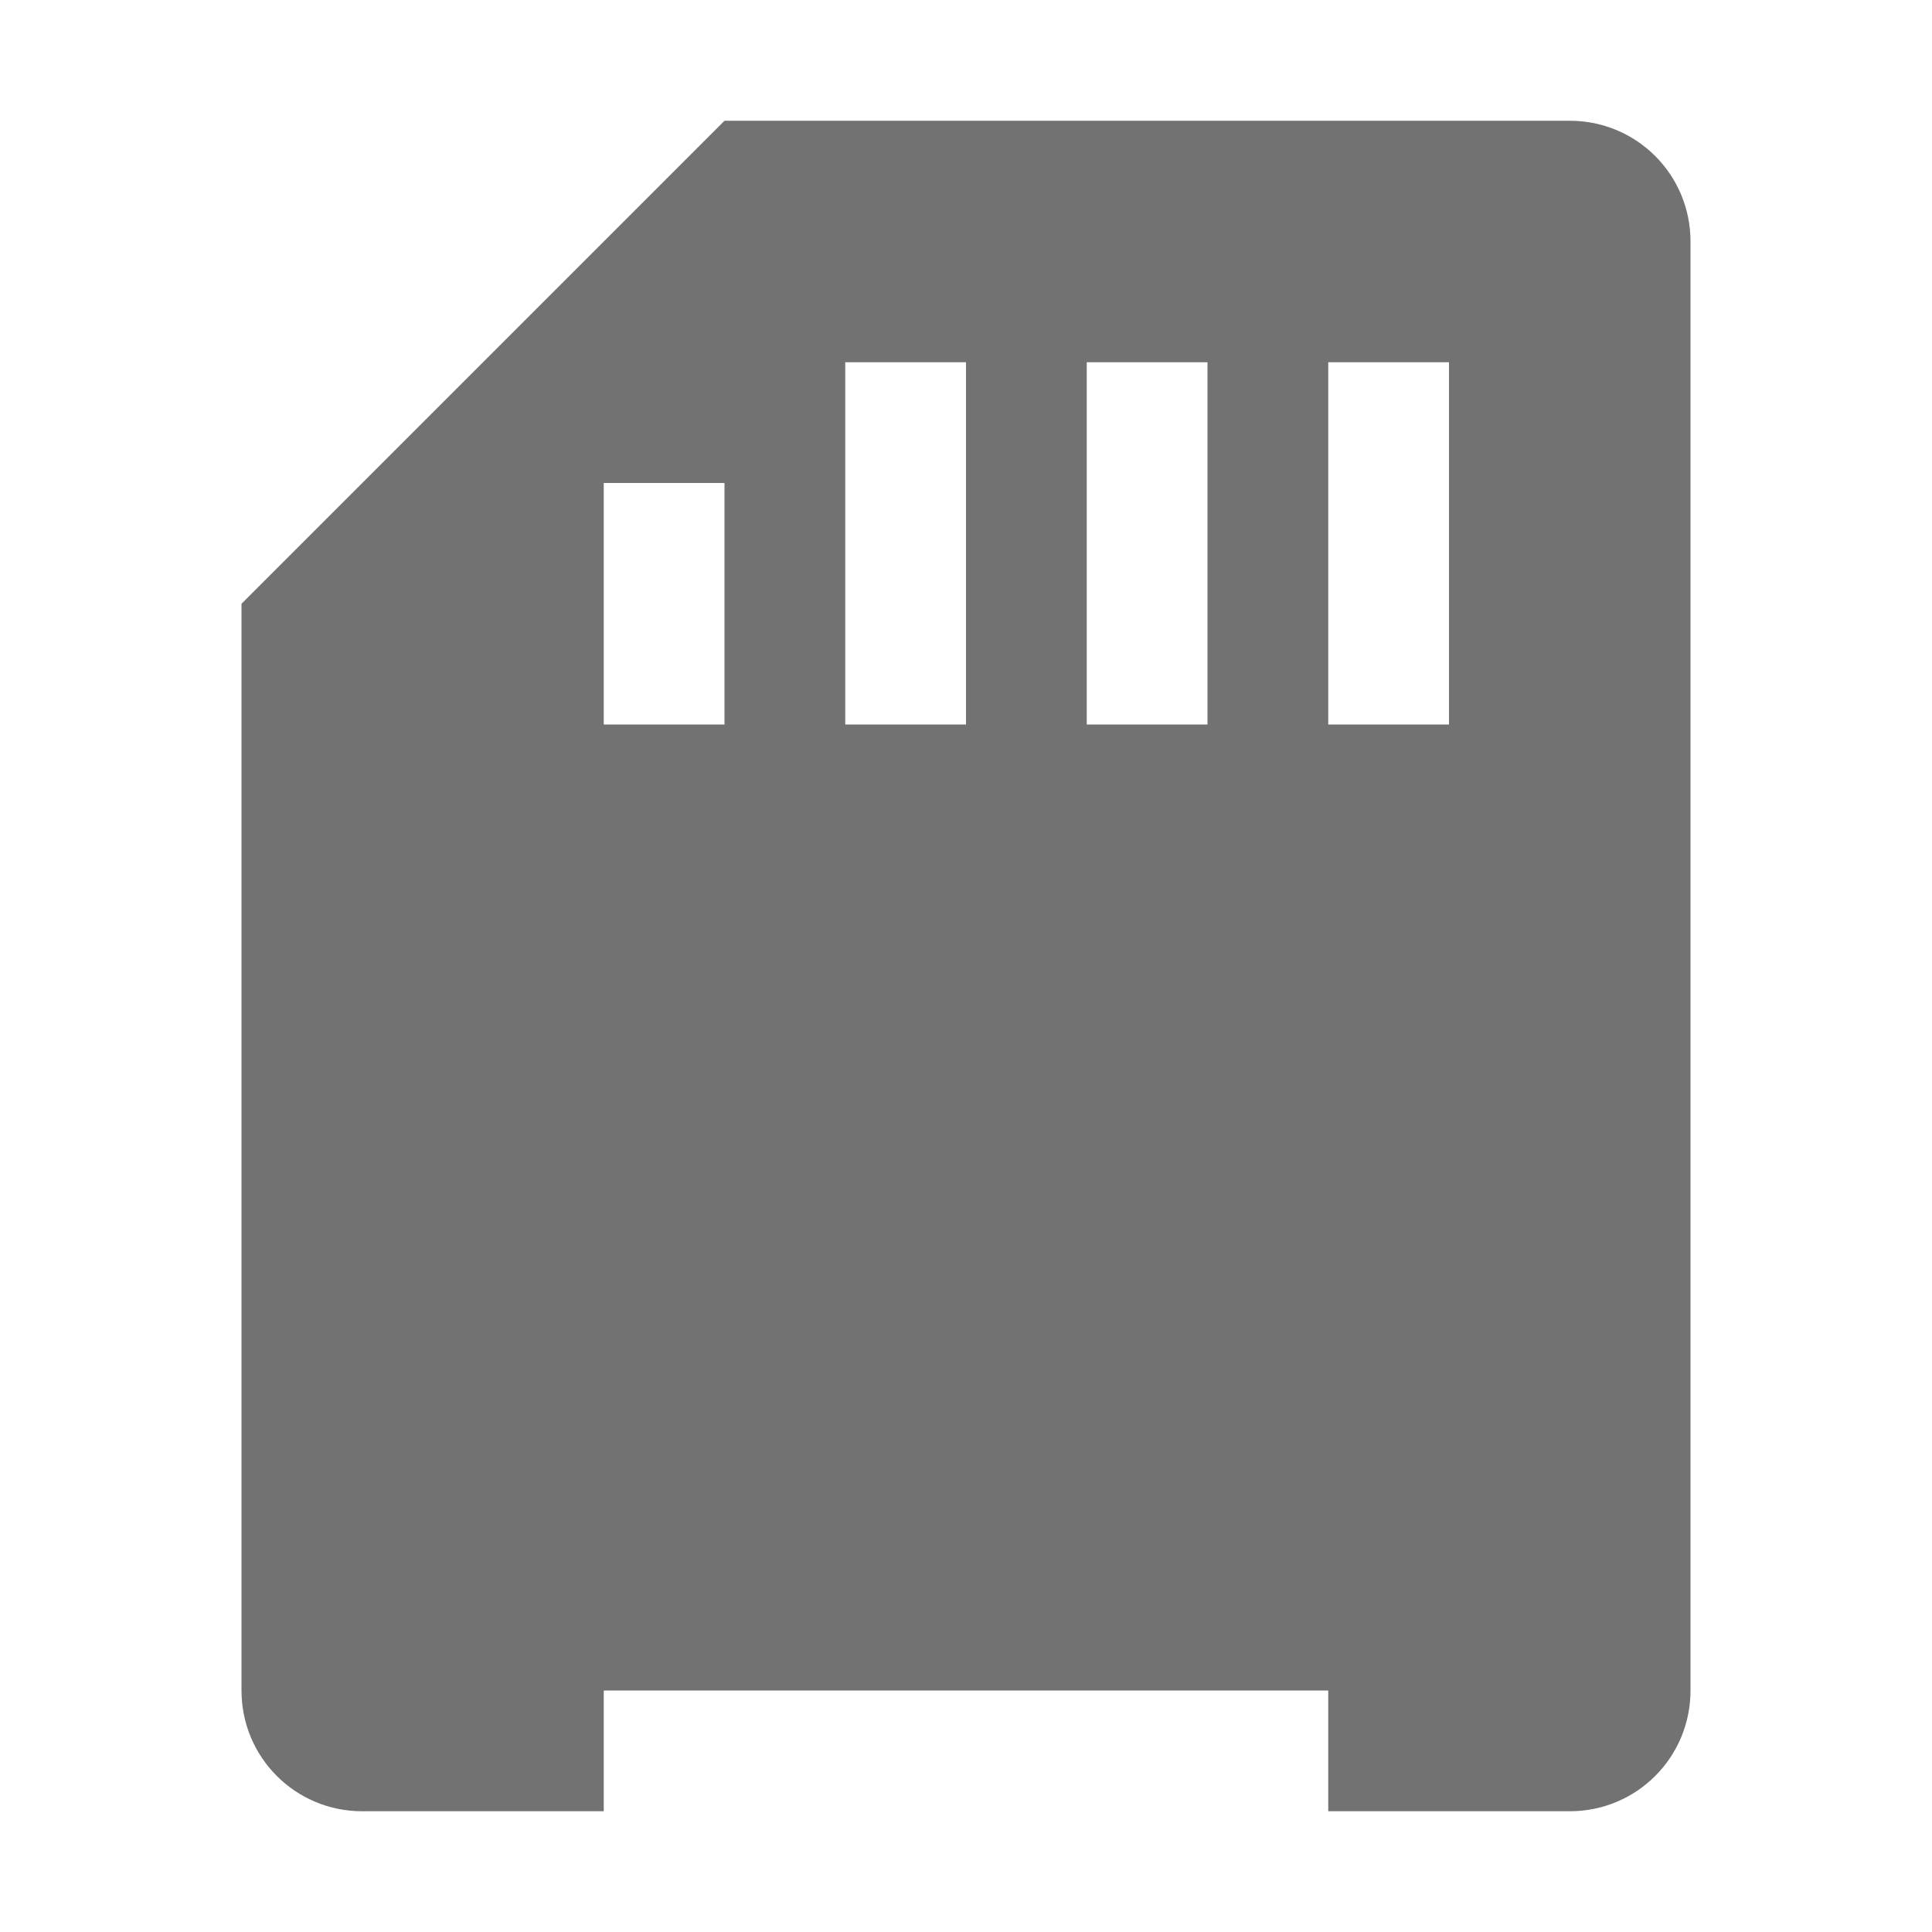
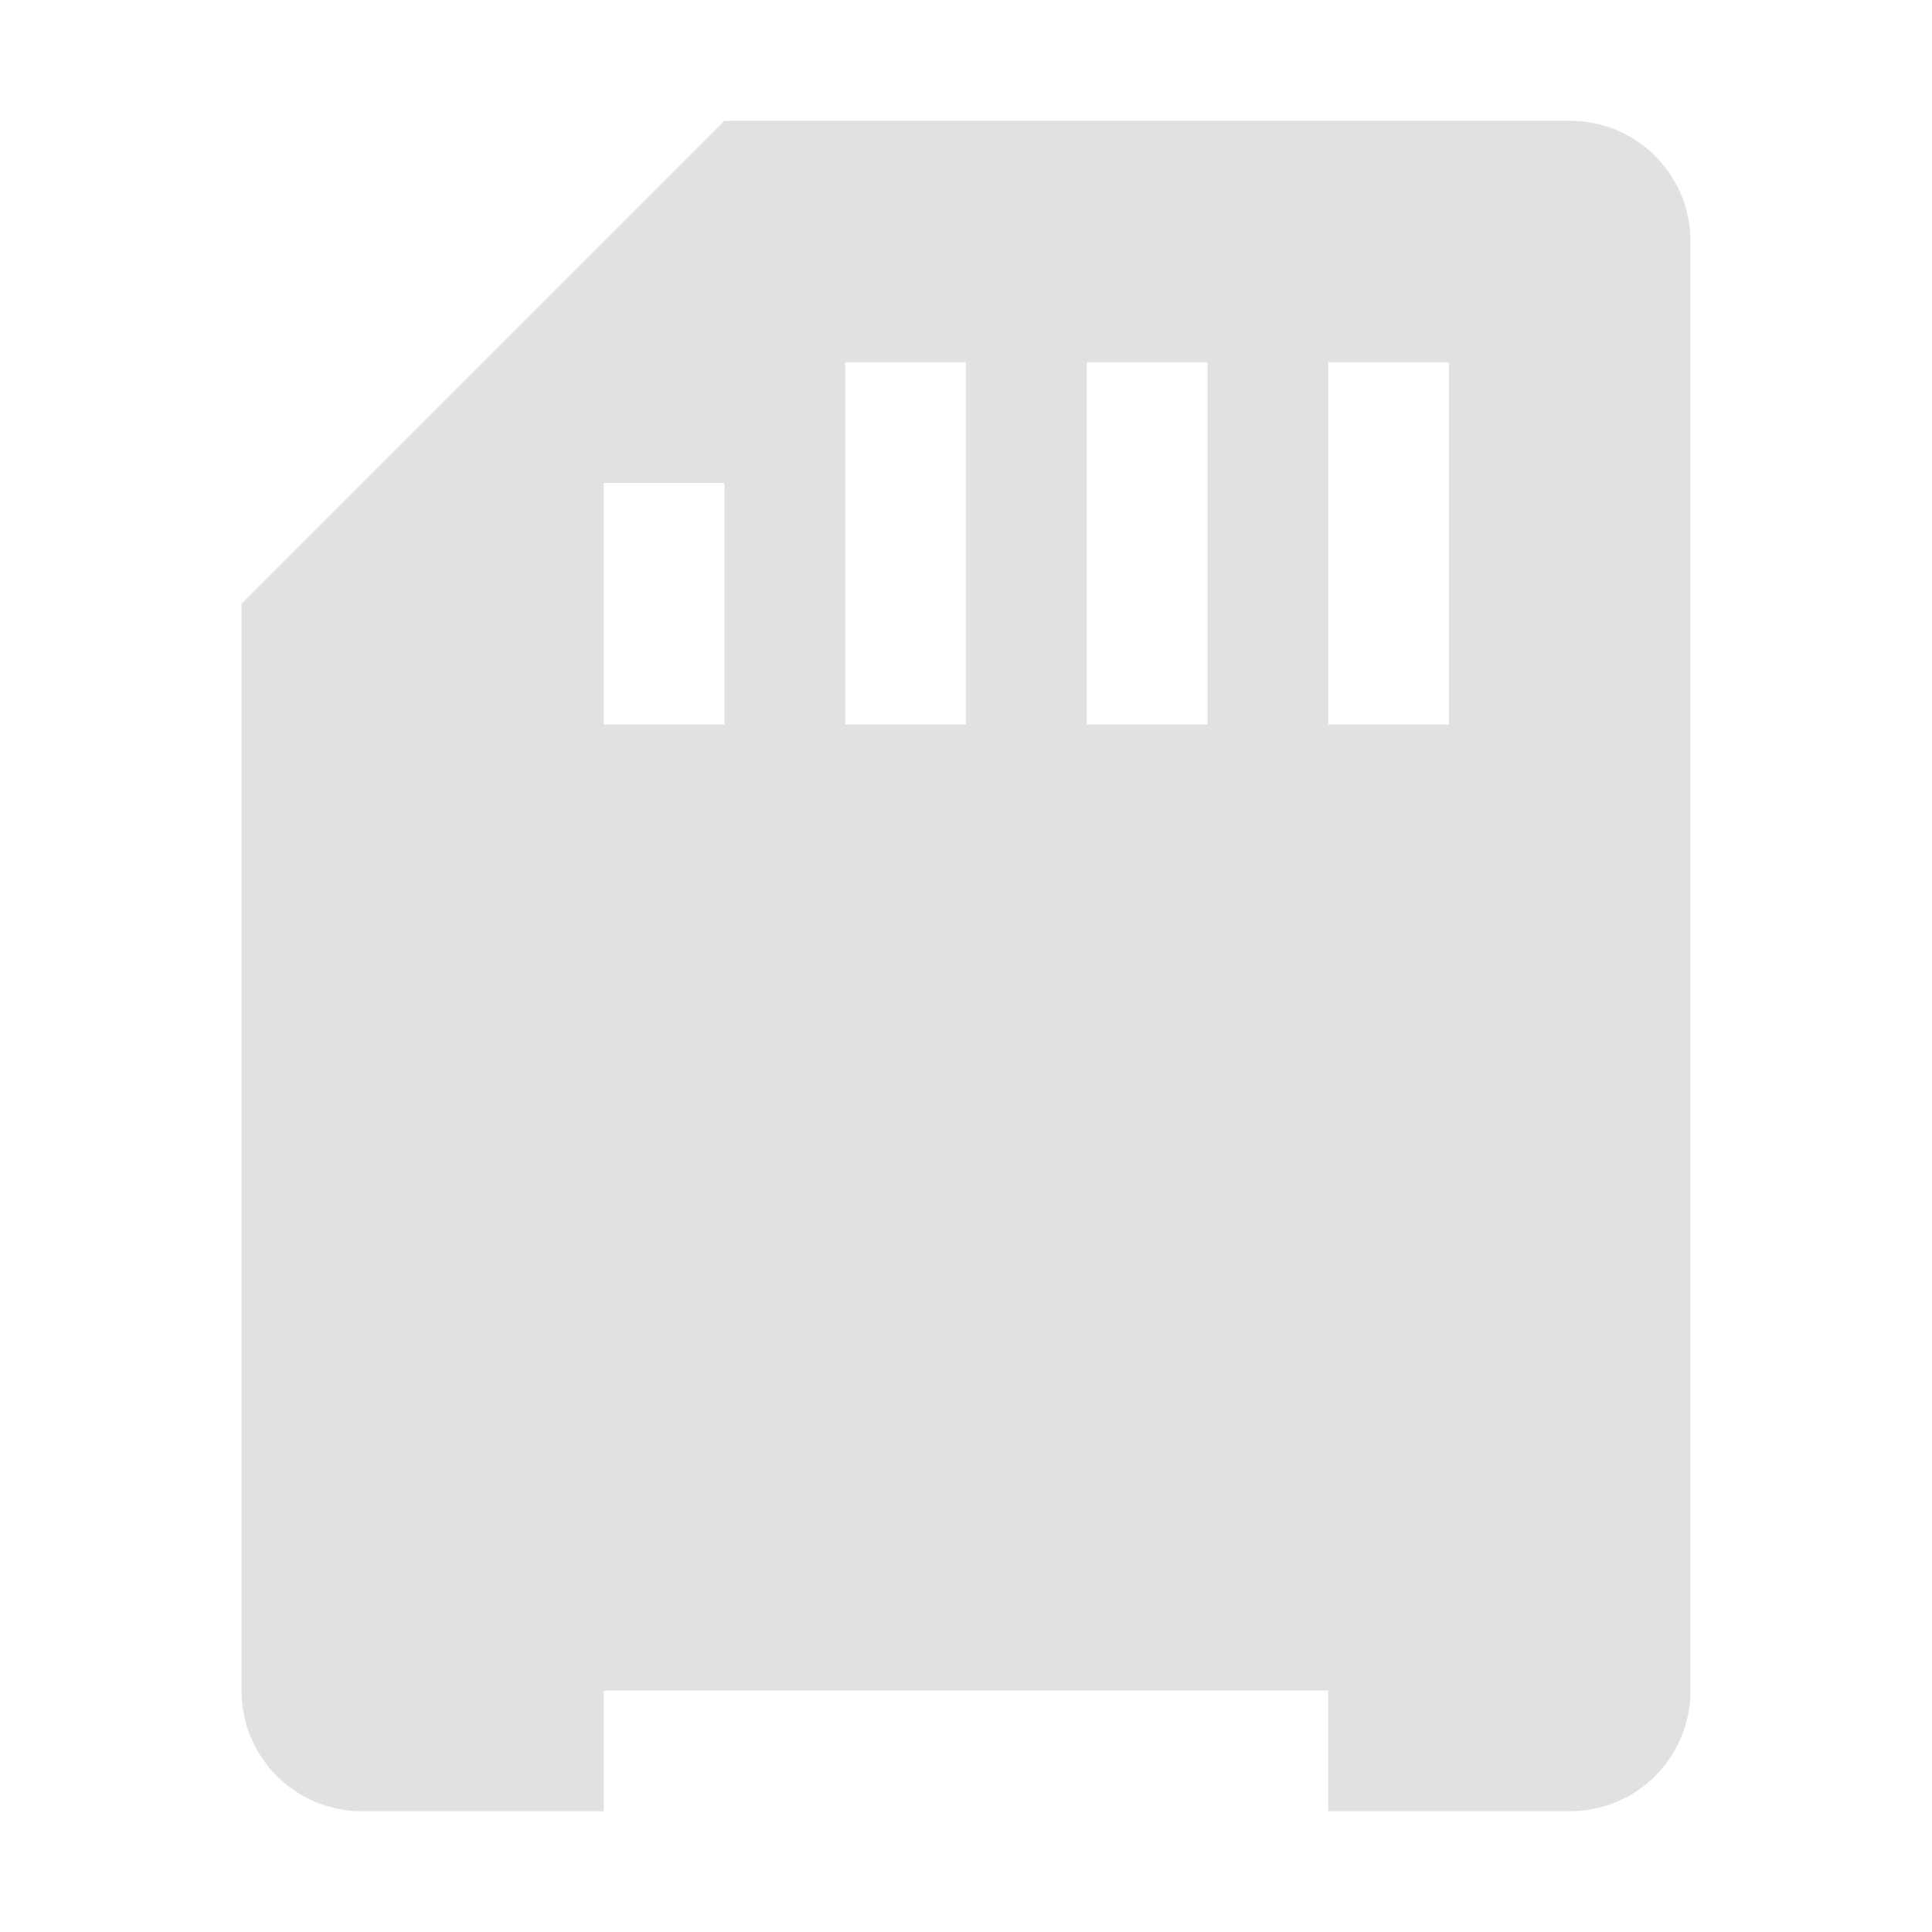
<svg xmlns="http://www.w3.org/2000/svg" width="16" height="16" version="1.1" viewBox="0 0 16 16">
  <defs>
    <style id="current-color-scheme" type="text/css">
-    .ColorScheme-Text { color:#727272; } .ColorScheme-Highlight { color:#5294e2; }
+    .ColorScheme-Text { color:#E1E1E1; } .ColorScheme-Highlight { color:#5294e2; }
  </style>
  </defs>
  <path style="fill:currentColor" class="ColorScheme-Text" d="M 2,14 C 2,14.554 2.446,15 3,15 H 5 V 14 H 11 V 15 H 13 C 13.554,15 14,14.554 14,14 V 2 C 14,1.446 13.554,1 13,1 H 6 L 2,5 Z M 7,3 H 8 V 6 H 7 Z M 9,3 H 10 V 6 H 9 Z M 11,3 H 12 V 6 H 11 Z M 5,4 H 6 V 6 H 5 Z" />
</svg>
